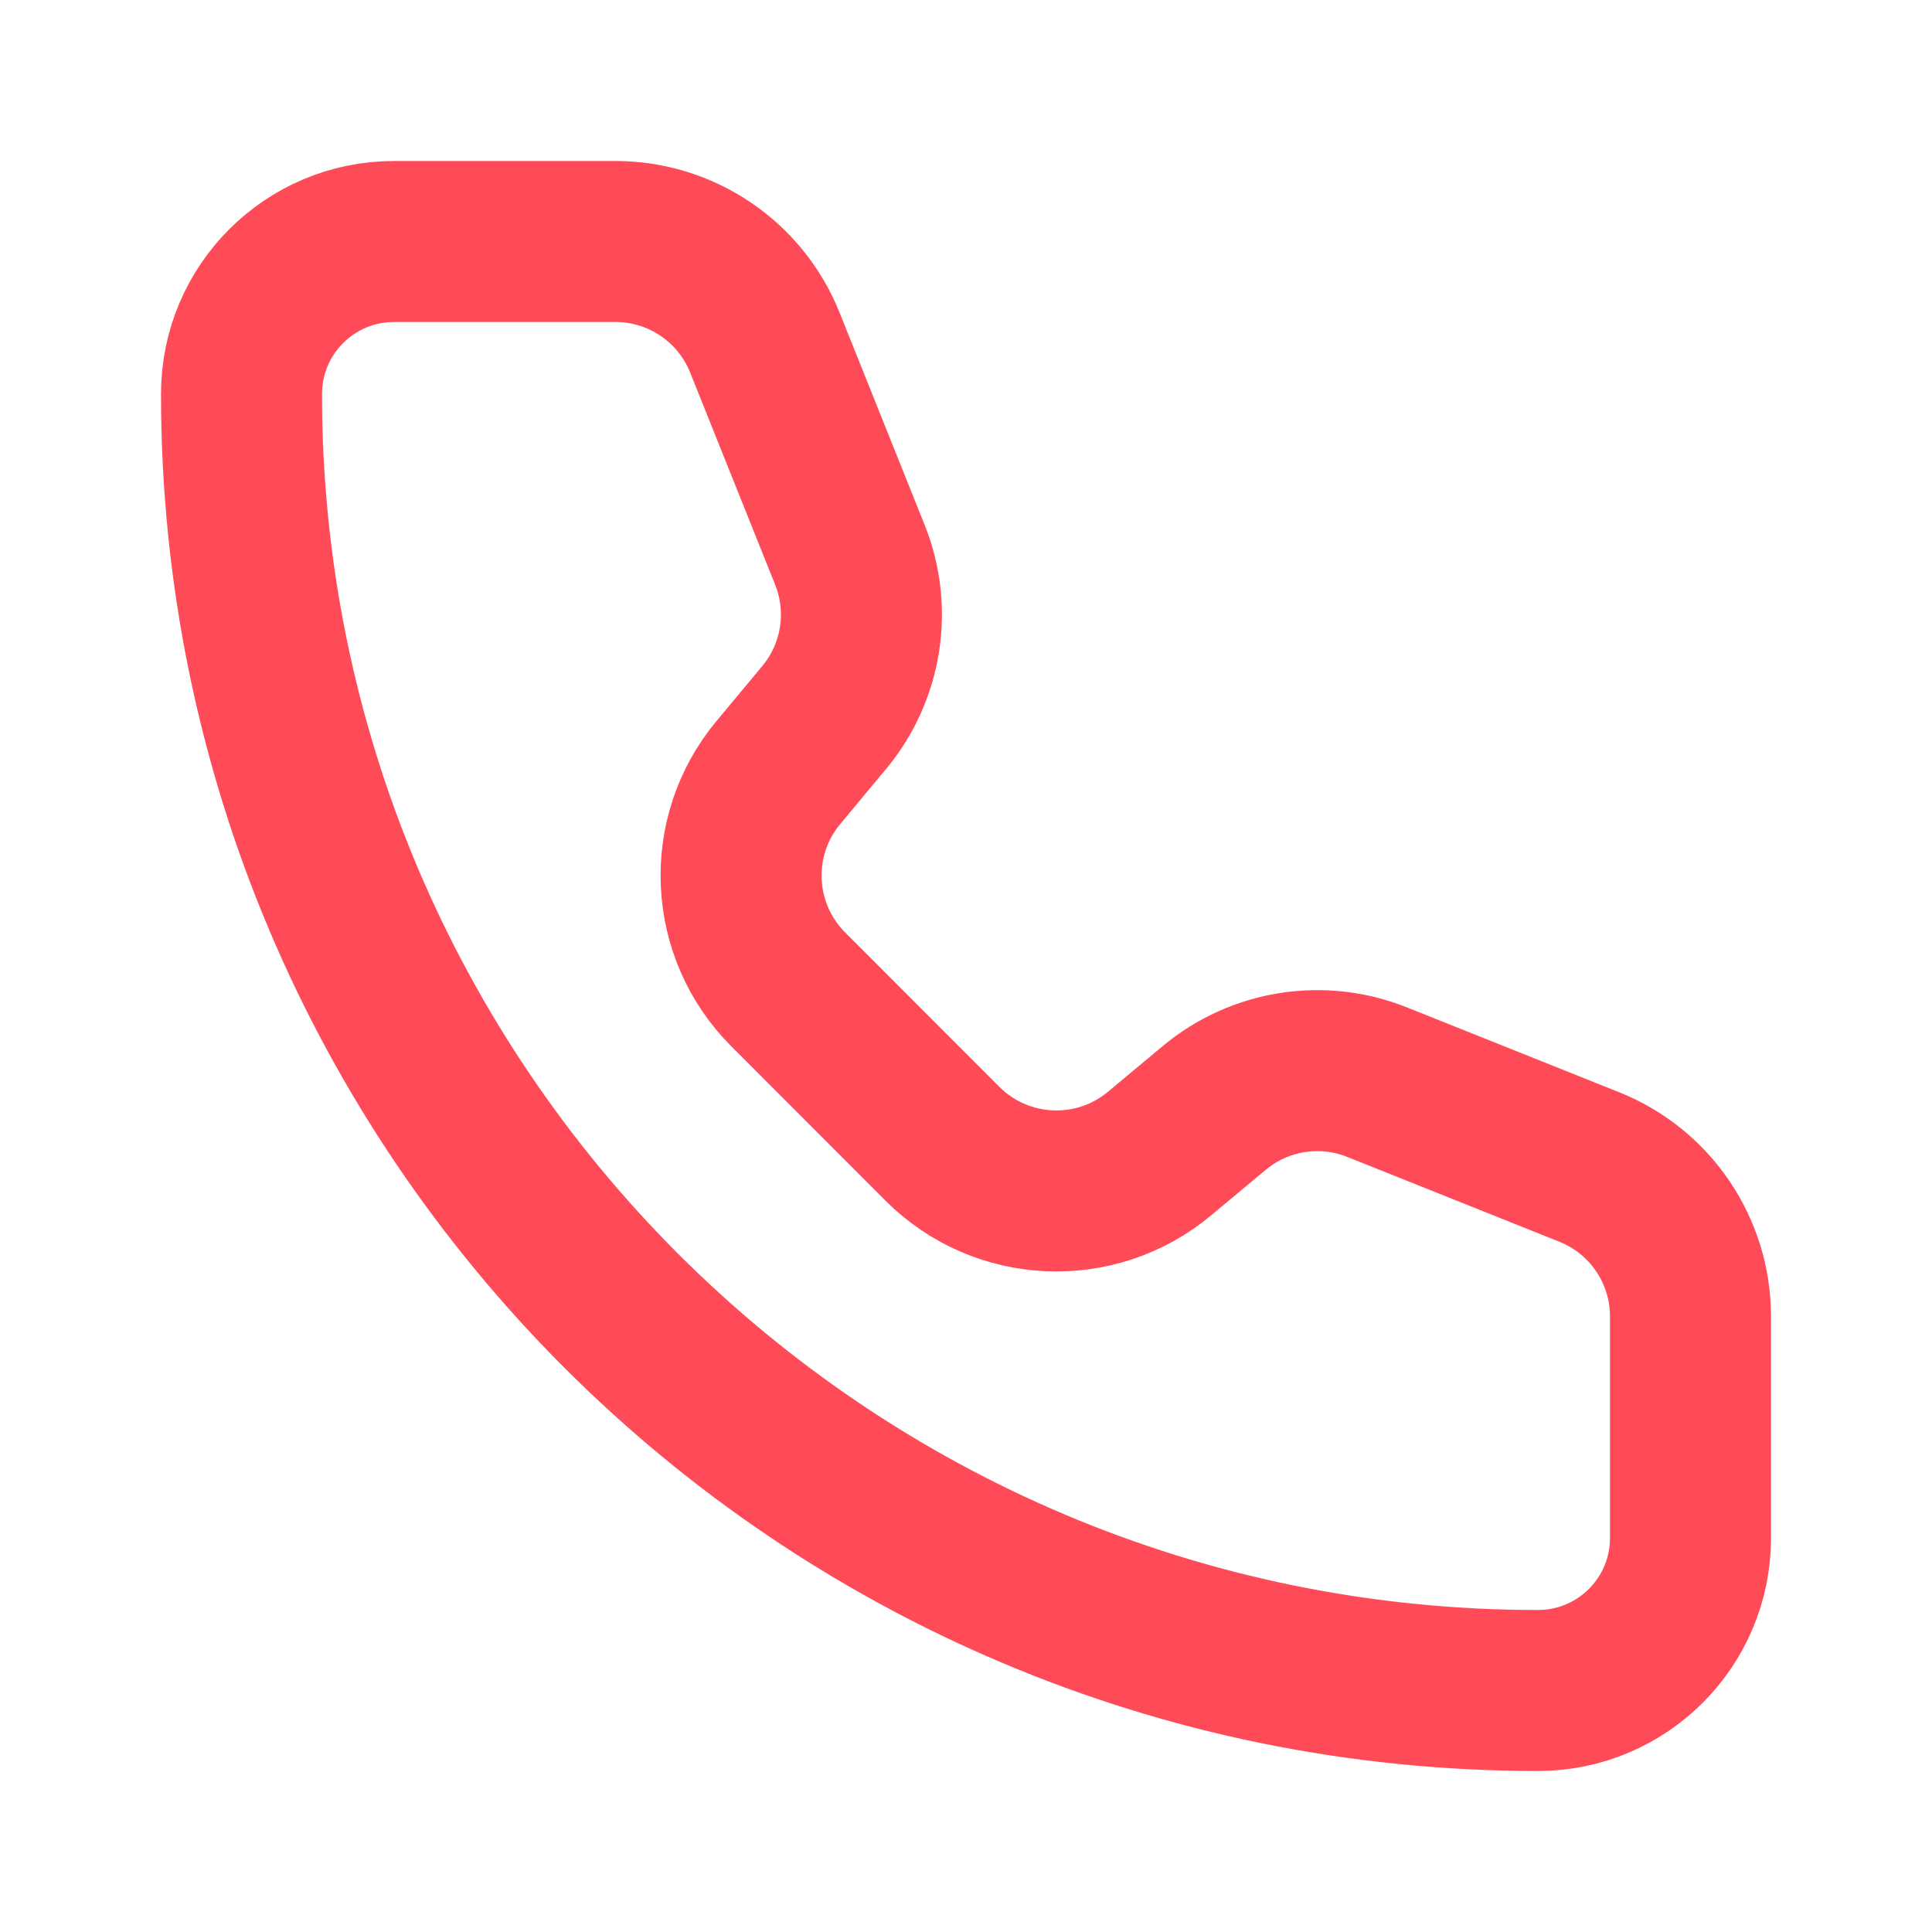
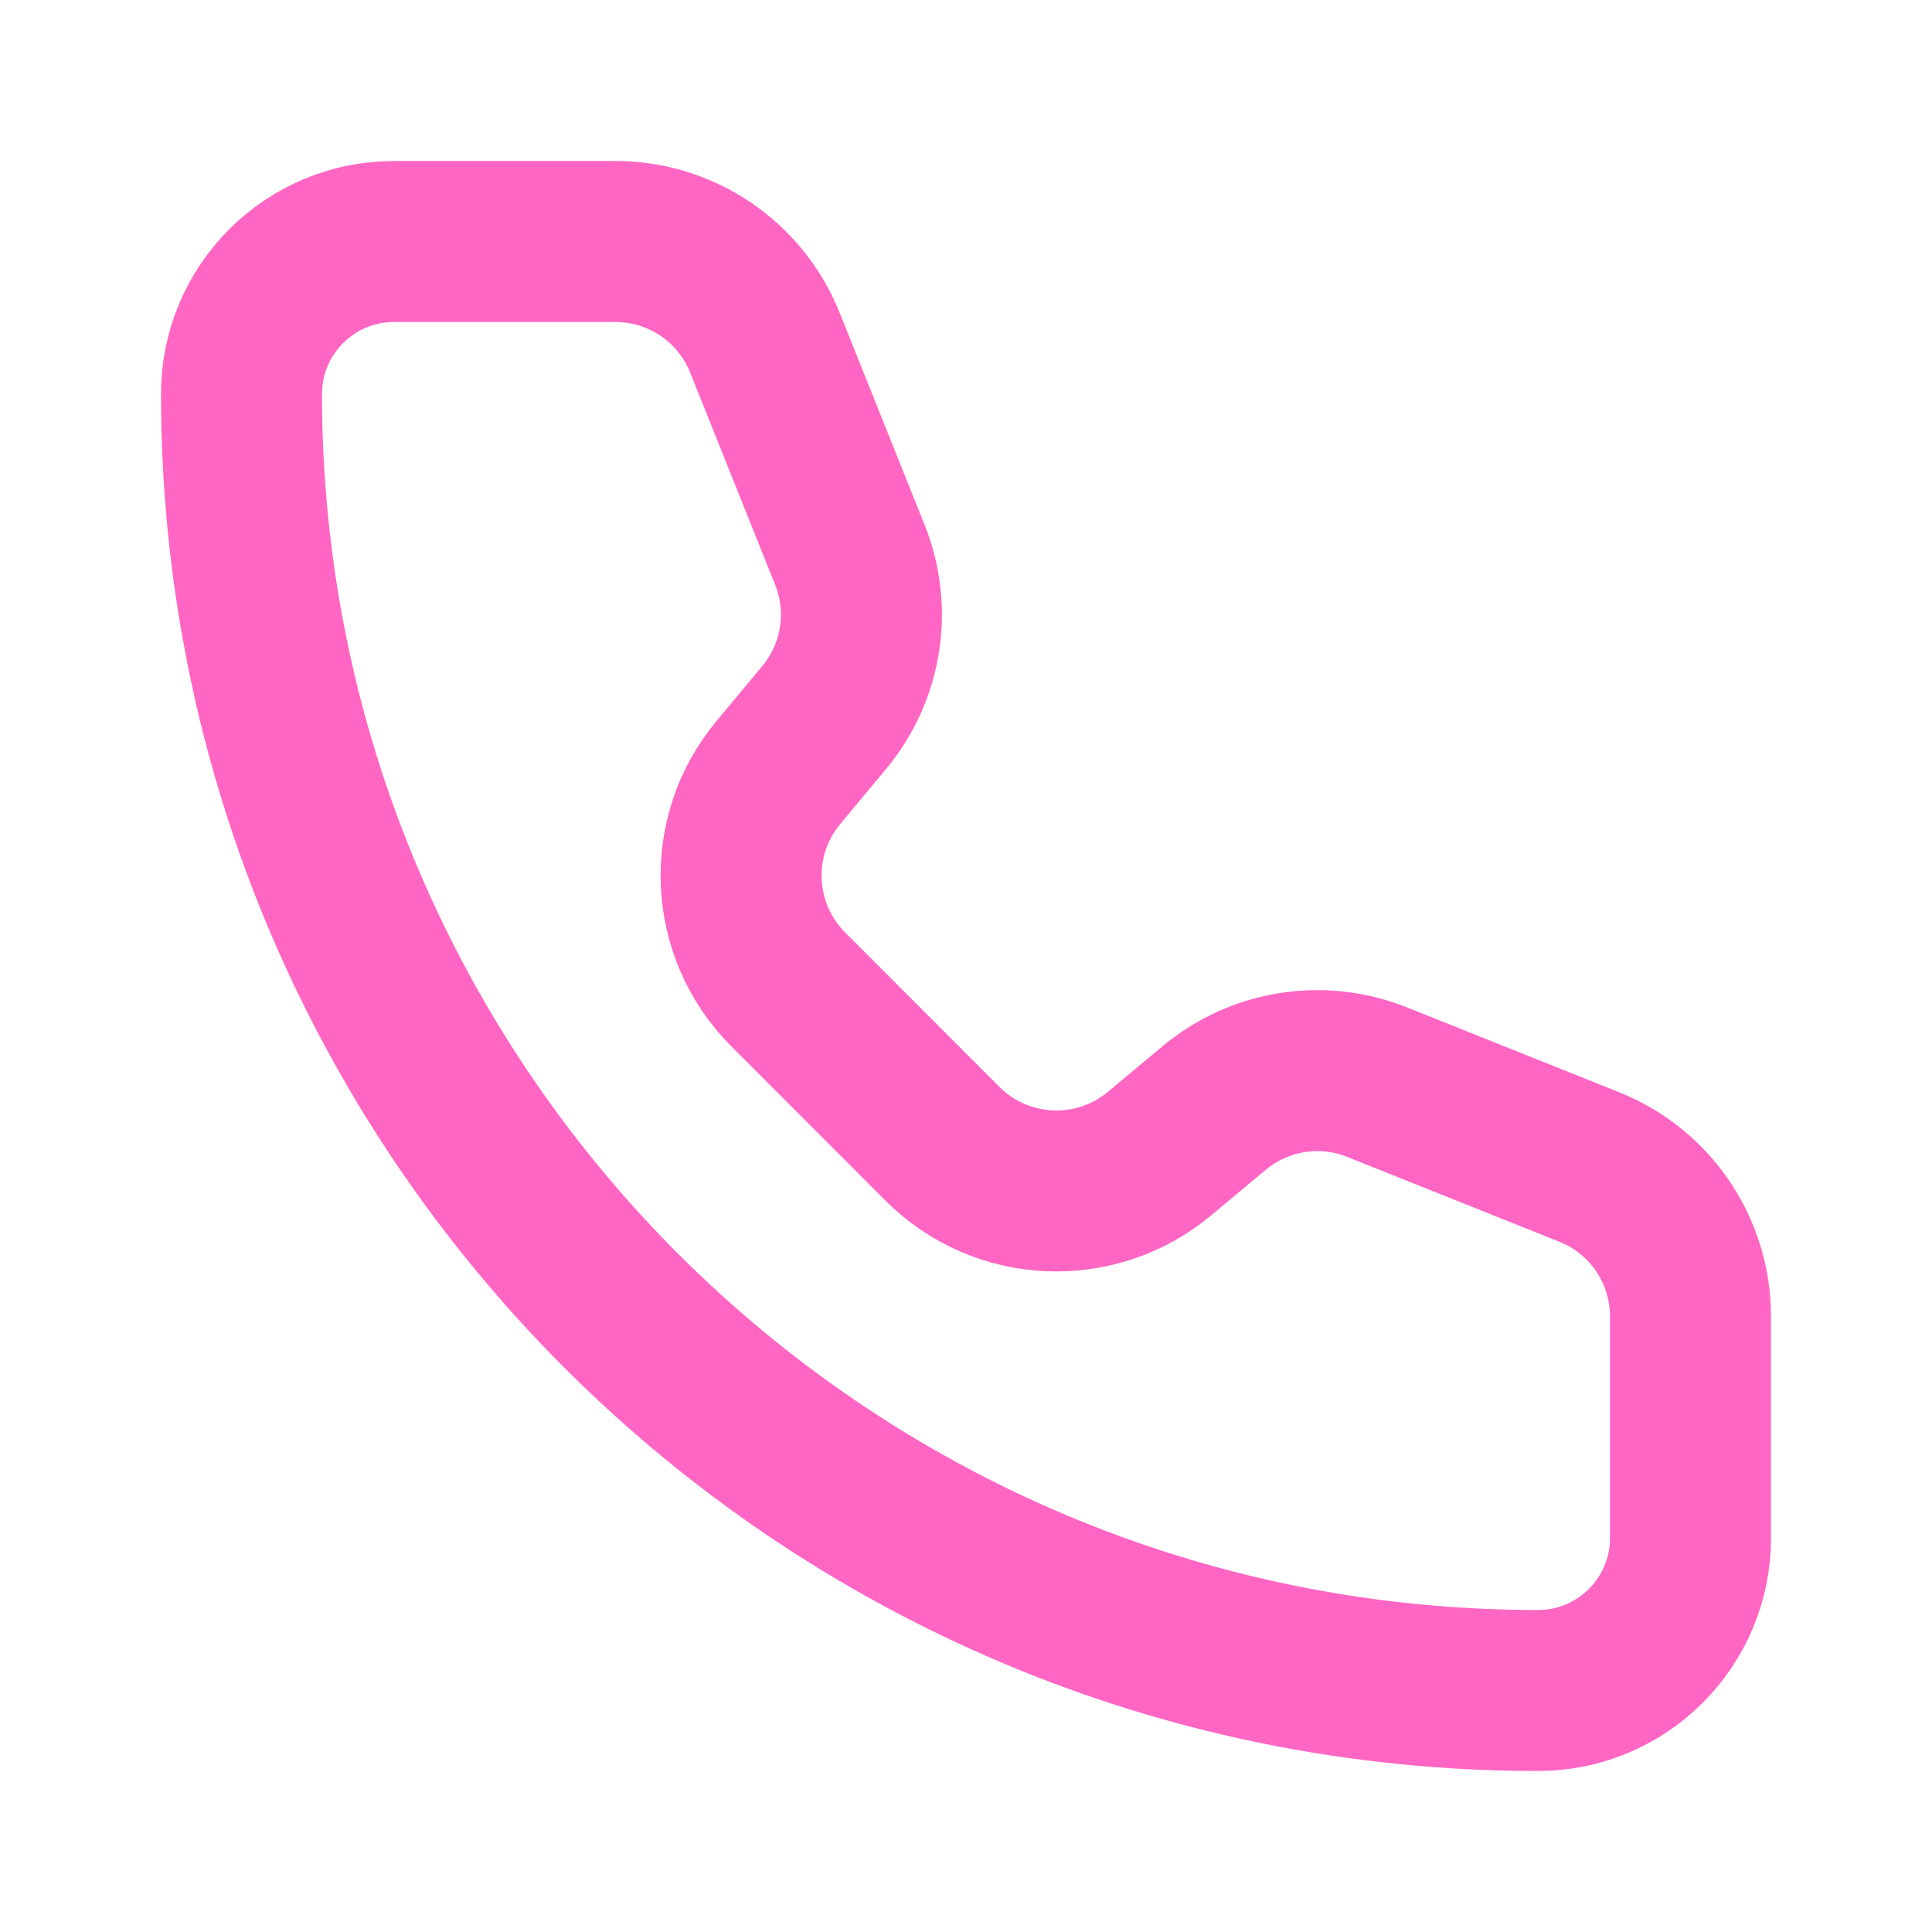
<svg xmlns="http://www.w3.org/2000/svg" width="40px" height="40px" viewBox="0 0 24 24" fill="none">
  <g id="SVGRepo_bgCarrier" stroke-width="0" />
  <g id="SVGRepo_tracerCarrier" stroke-linecap="round" stroke-linejoin="round" />
  <g id="SVGRepo_iconCarrier">
    <g id="Communication / Phone">
-       <path id="Vector" d="M9.502 4.257C9.199 3.498 8.463 3 7.646 3H4.895C3.848 3 3 3.848 3 4.895C3 13.789 10.211 21 19.105 21C20.152 21 21 20.152 21 19.105L21 16.354C21 15.536 20.503 14.801 19.743 14.497L17.107 13.443C16.425 13.17 15.648 13.293 15.084 13.763L14.403 14.331C13.609 14.993 12.44 14.94 11.708 14.209L9.792 12.291C9.061 11.56 9.007 10.391 9.669 9.597L10.236 8.916C10.707 8.352 10.831 7.575 10.558 6.893L9.502 4.257Z" stroke="#ff4a57" stroke-width="2" stroke-linecap="round" stroke-linejoin="round" />
+       <path id="Vector" d="M9.502 4.257C9.199 3.498 8.463 3 7.646 3H4.895C3.848 3 3 3.848 3 4.895C3 13.789 10.211 21 19.105 21C20.152 21 21 20.152 21 19.105L21 16.354C21 15.536 20.503 14.801 19.743 14.497L17.107 13.443C16.425 13.17 15.648 13.293 15.084 13.763L14.403 14.331C13.609 14.993 12.44 14.94 11.708 14.209L9.792 12.291C9.061 11.56 9.007 10.391 9.669 9.597L10.236 8.916C10.707 8.352 10.831 7.575 10.558 6.893L9.502 4.257Z" stroke="#FF66C4" stroke-width="2" stroke-linecap="round" stroke-linejoin="round" />
    </g>
  </g>
</svg>
